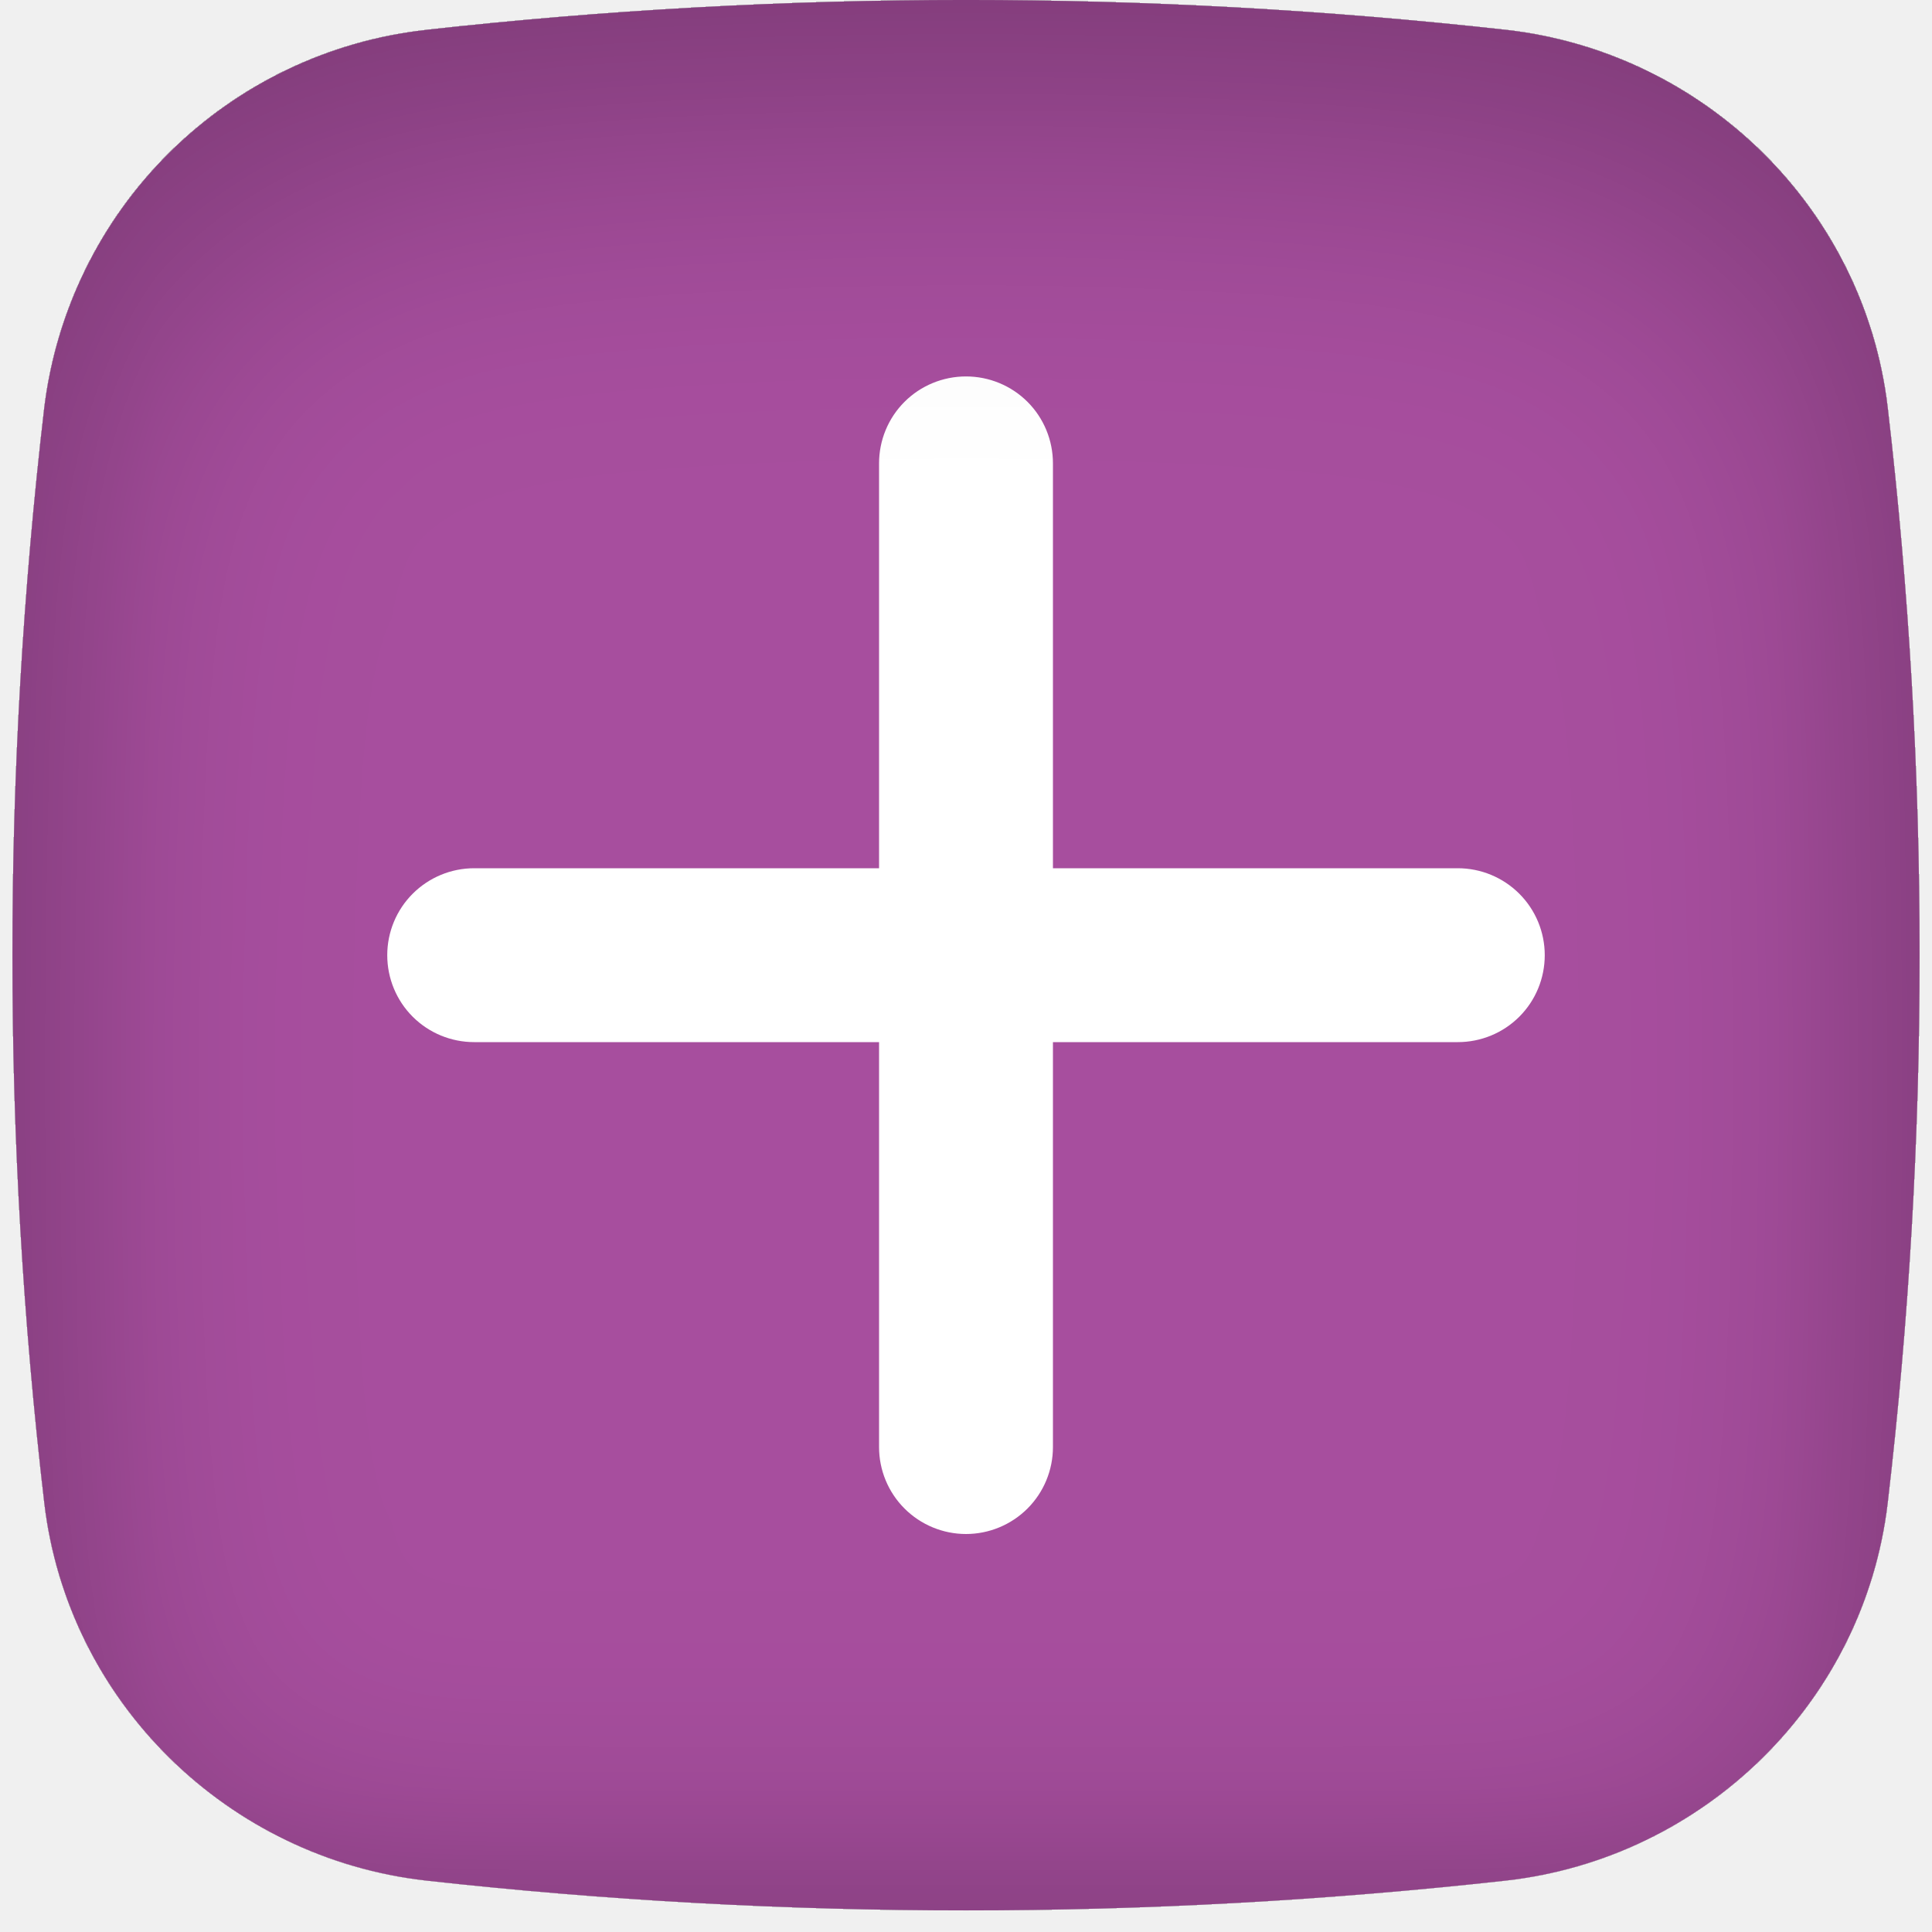
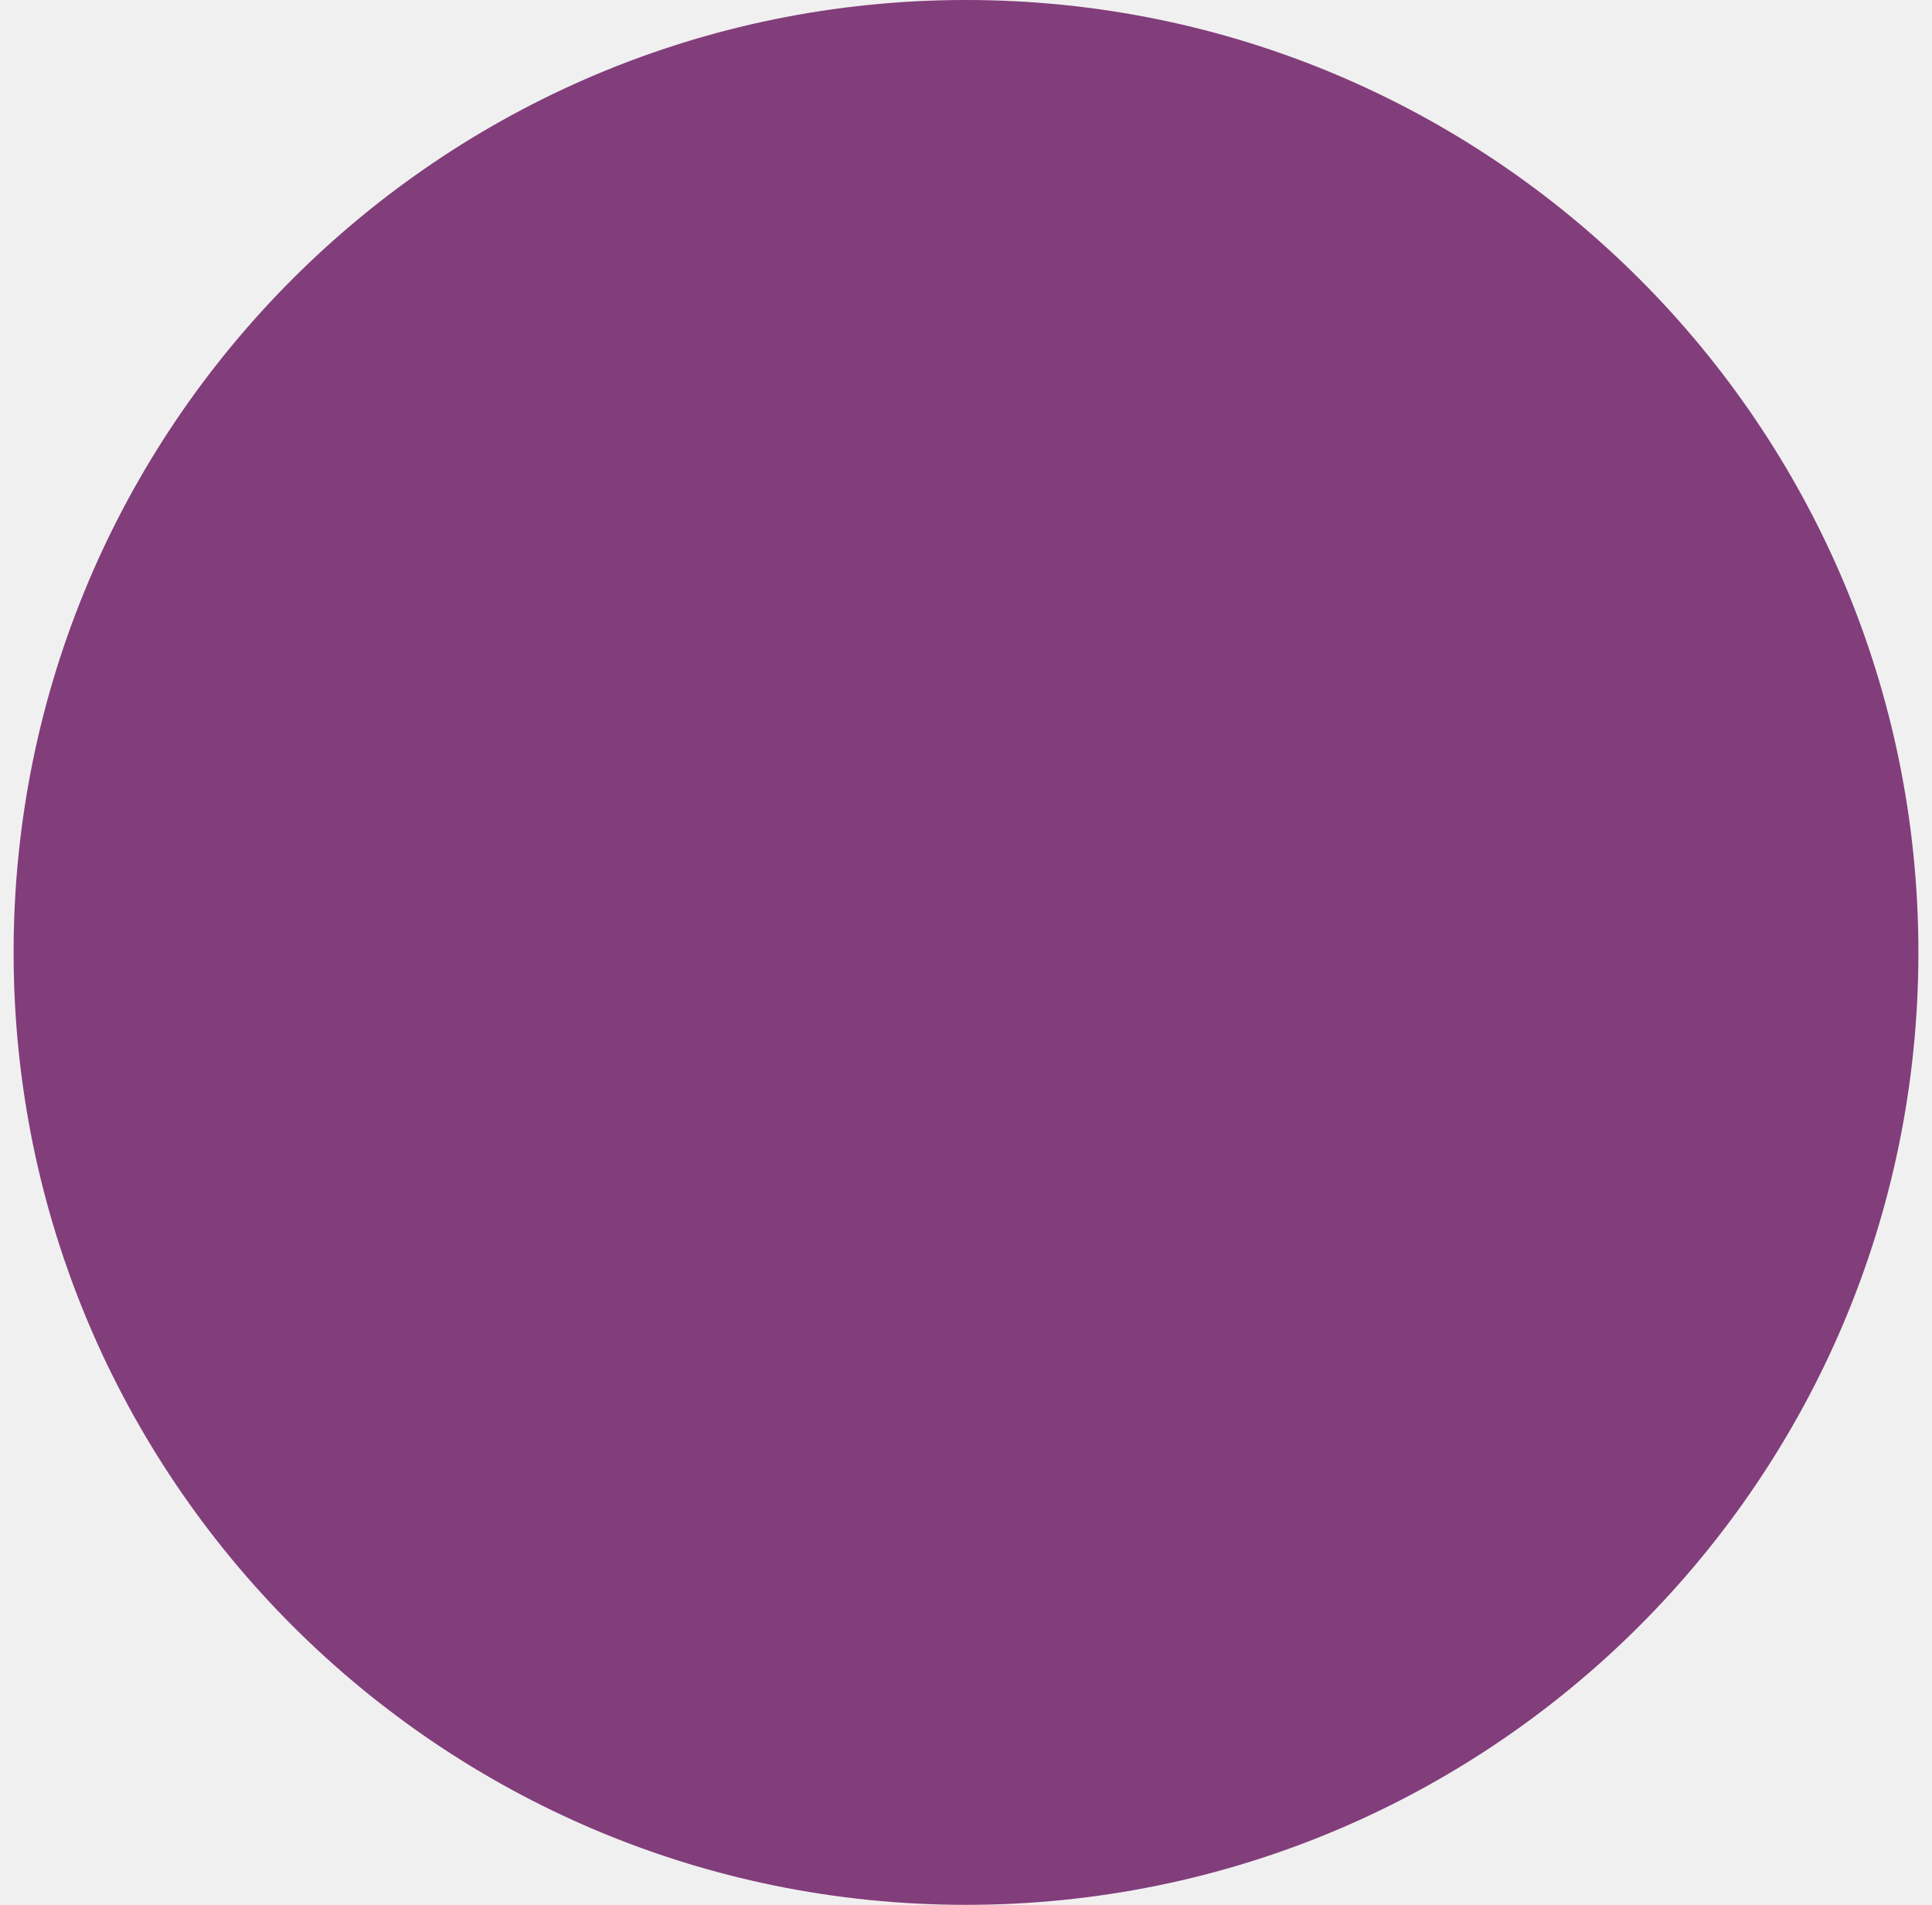
- <svg xmlns="http://www.w3.org/2000/svg" width="25" height="25" viewBox="0 0 25 25" fill="none">
-   <g clip-path="url(#clip0_230_60)">
-     <g filter="url(#filter0_i_230_60)">
-       <path d="M2 12.5C2 12.082 2.166 11.681 2.462 11.385C2.758 11.089 3.159 10.923 3.577 10.923H10.923V3.577C10.923 3.159 11.089 2.758 11.385 2.462C11.681 2.166 12.082 2 12.5 2C12.918 2 13.319 2.166 13.615 2.462C13.911 2.758 14.077 3.159 14.077 3.577V10.923H21.423C21.841 10.923 22.242 11.089 22.538 11.385C22.834 11.681 23 12.082 23 12.5C23 12.918 22.834 13.319 22.538 13.615C22.242 13.911 21.841 14.077 21.423 14.077H14.077V21.423C14.077 21.841 13.911 22.242 13.615 22.538C13.319 22.834 12.918 23 12.5 23C12.082 23 11.681 22.834 11.385 22.538C11.089 22.242 10.923 21.841 10.923 21.423V14.077H3.577C3.159 14.077 2.758 13.911 2.462 13.615C2.166 13.319 2 12.918 2 12.5Z" fill="white" />
-       <path fill-rule="evenodd" clip-rule="evenodd" d="M5.518 0.386C10.158 -0.129 14.842 -0.129 19.483 0.386C22.052 0.674 24.125 2.697 24.427 5.276C24.977 9.983 24.977 14.738 24.427 19.445C24.125 22.023 22.052 24.047 19.483 24.335C14.842 24.849 10.158 24.849 5.518 24.335C2.948 24.047 0.875 22.023 0.573 19.445C0.023 14.738 0.023 9.984 0.573 5.277C0.726 4.025 1.297 2.86 2.194 1.973C3.091 1.085 4.262 0.526 5.516 0.387M12.5 4.871C12.798 4.871 13.085 4.989 13.296 5.2C13.507 5.411 13.625 5.697 13.625 5.996V11.235H18.864C19.163 11.235 19.449 11.354 19.66 11.565C19.871 11.776 19.989 12.062 19.989 12.36C19.989 12.659 19.871 12.945 19.66 13.156C19.449 13.367 19.163 13.485 18.864 13.485H13.625V18.725C13.625 19.023 13.507 19.309 13.296 19.52C13.085 19.731 12.798 19.85 12.5 19.85C12.202 19.85 11.915 19.731 11.704 19.52C11.493 19.309 11.375 19.023 11.375 18.725V13.485H6.136C5.837 13.485 5.551 13.367 5.34 13.156C5.129 12.945 5.011 12.659 5.011 12.36C5.011 12.062 5.129 11.776 5.34 11.565C5.551 11.354 5.837 11.235 6.136 11.235H11.375V5.996C11.375 5.697 11.493 5.411 11.704 5.2C11.915 4.989 12.202 4.871 12.5 4.871Z" fill="#A74E9E" />
-     </g>
+ <svg xmlns="http://www.w3.org/2000/svg" width="71" height="70" viewBox="0 0 71 70" fill="none">
+   <g clip-path="url(#clip0_225_455)">
+     <circle cx="35.5" cy="35" r="35" fill="#823D7B" />
  </g>
  <defs>
-     <filter id="filter0_i_230_60" x="0.161" y="0" width="24.679" height="26.221" filterUnits="userSpaceOnUse" color-interpolation-filters="sRGB">
-       <feFlood flood-opacity="0" result="BackgroundImageFix" />
-       <feBlend mode="normal" in="SourceGraphic" in2="BackgroundImageFix" result="shape" />
-       <feColorMatrix in="SourceAlpha" type="matrix" values="0 0 0 0 0 0 0 0 0 0 0 0 0 0 0 0 0 0 127 0" result="hardAlpha" />
-       <feOffset dy="1.5" />
-       <feGaussianBlur stdDeviation="2" />
-       <feComposite in2="hardAlpha" operator="arithmetic" k2="-1" k3="1" />
-       <feColorMatrix type="matrix" values="0 0 0 0 0 0 0 0 0 0 0 0 0 0 0 0 0 0 0.25 0" />
-       <feBlend mode="normal" in2="shape" result="effect1_innerShadow_230_60" />
-     </filter>
-     <clipPath id="clip0_230_60">
-       <rect width="24.679" height="24.721" fill="white" transform="translate(0.160645)" />
+     <clipPath id="clip0_225_455">
+       <rect width="70" height="70" fill="white" transform="translate(0.5)" />
    </clipPath>
  </defs>
</svg>
